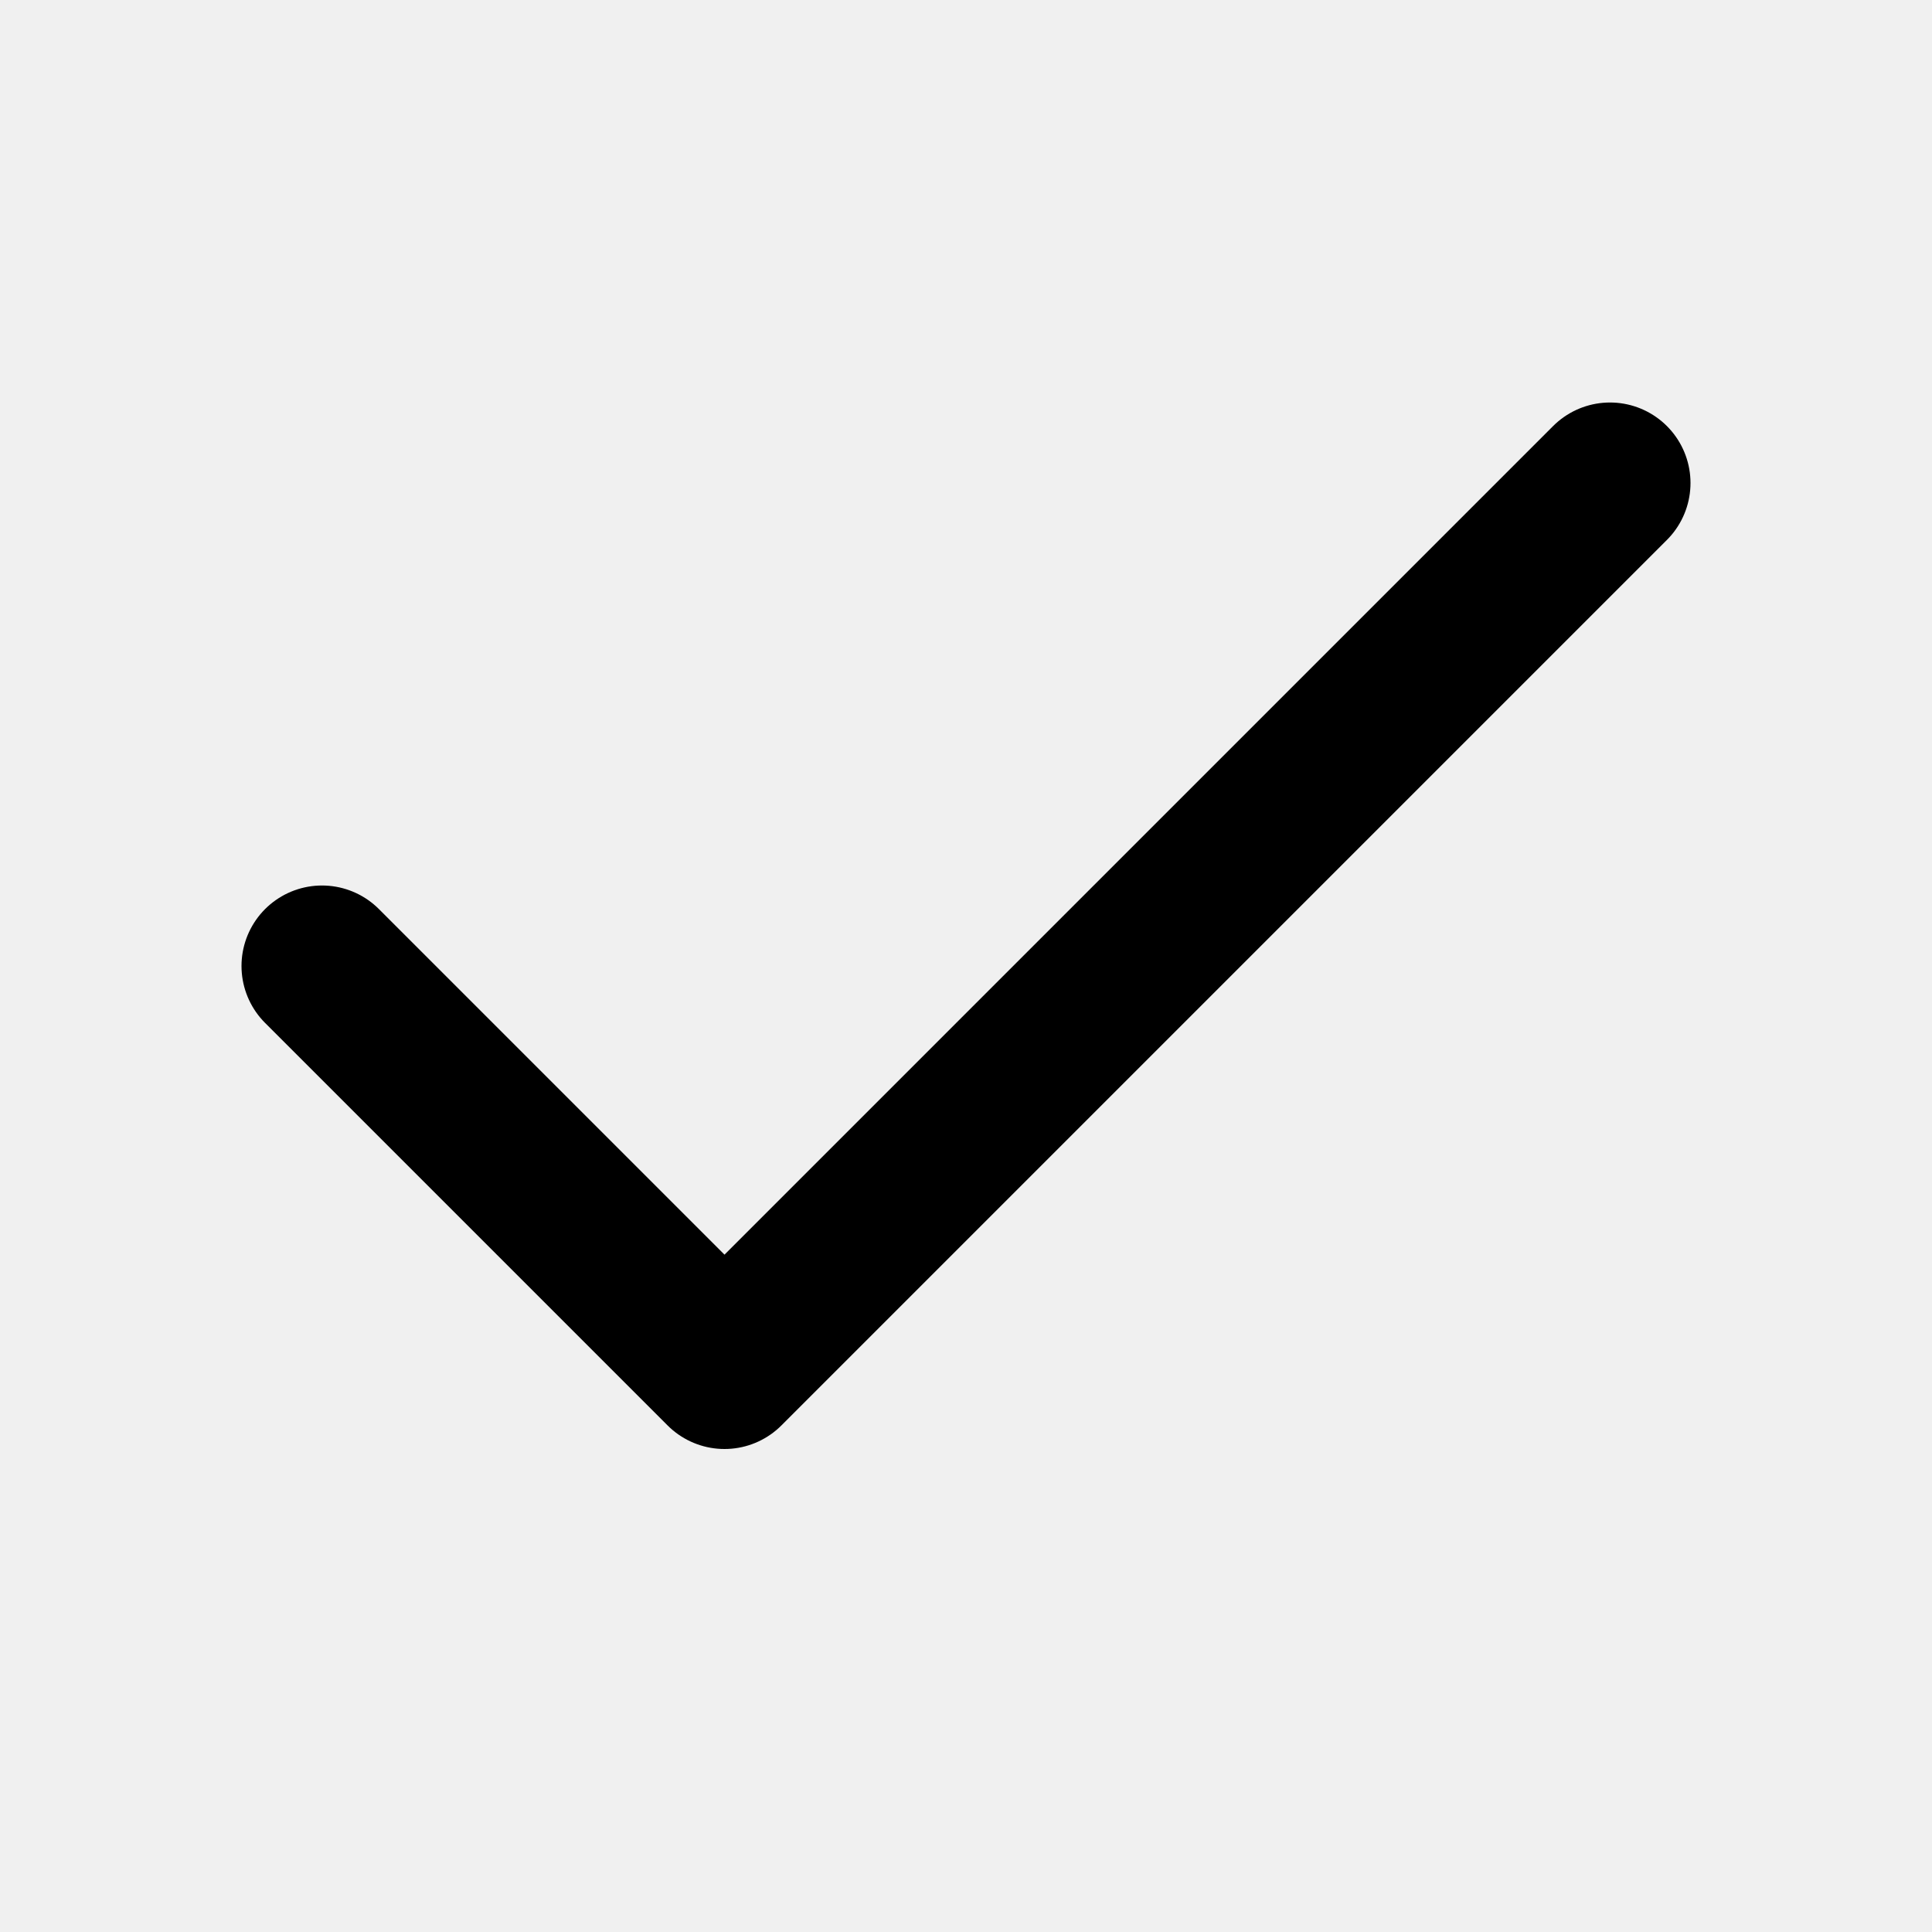
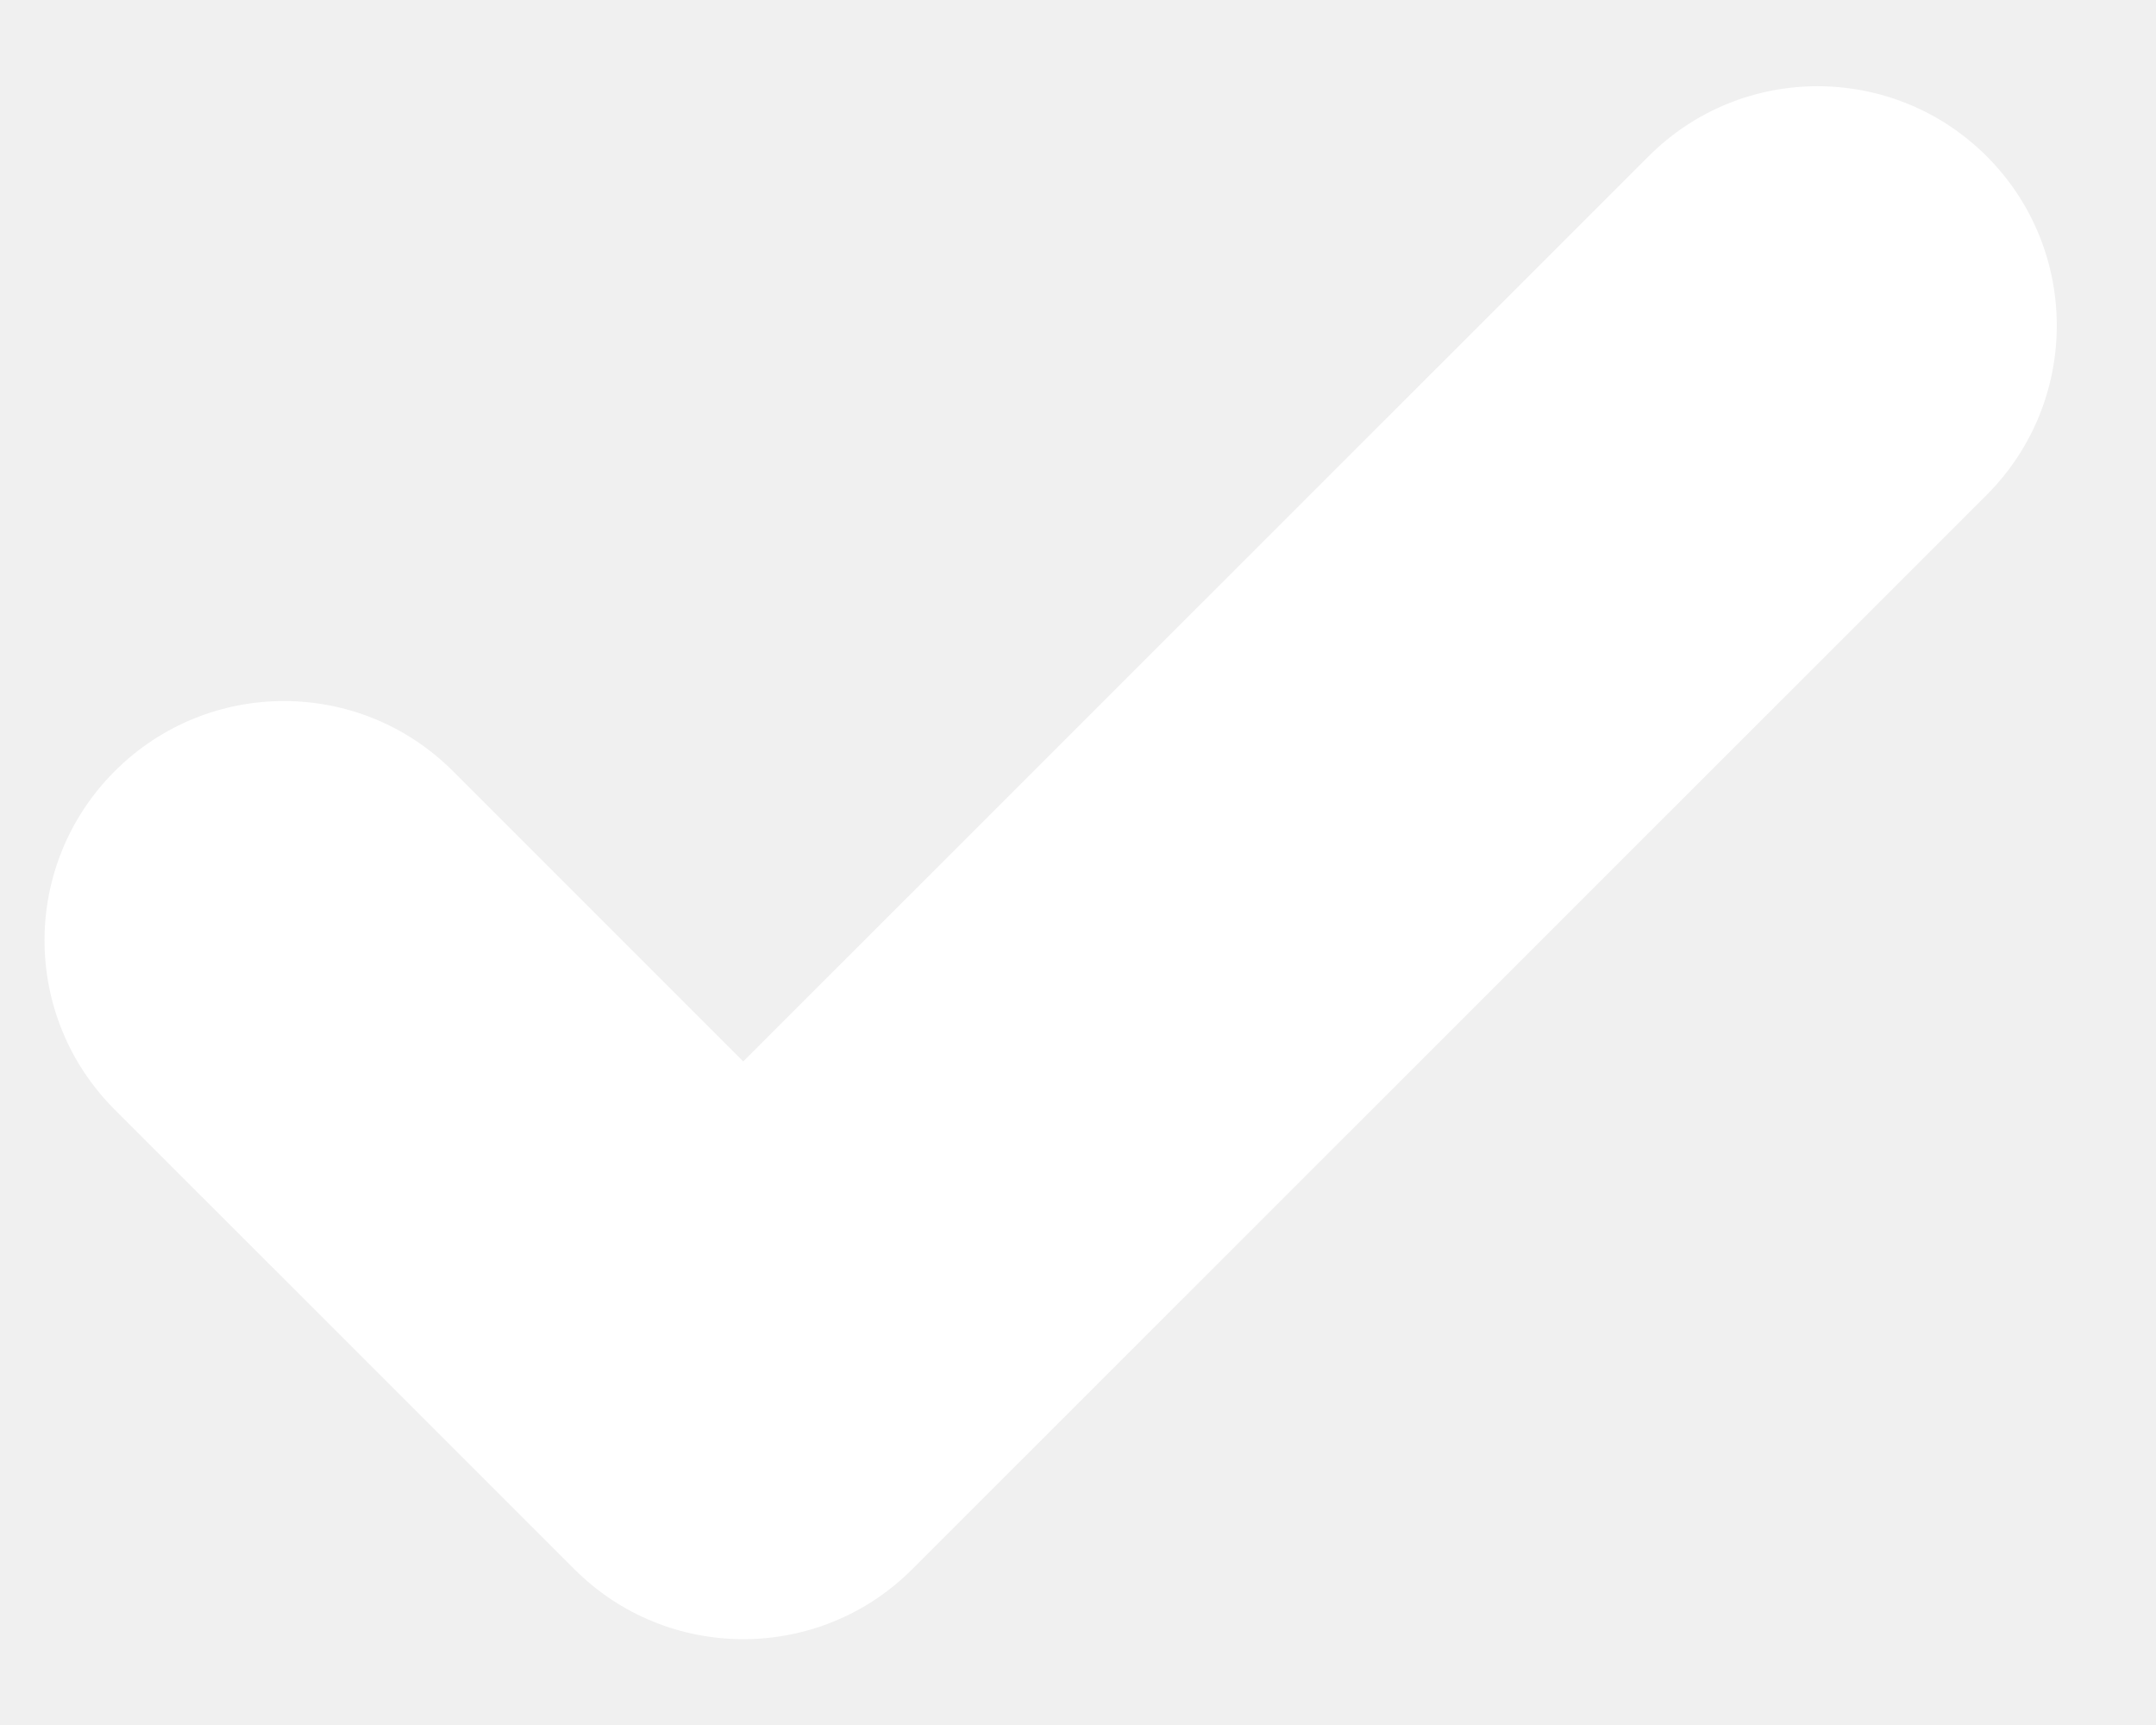
- <svg xmlns="http://www.w3.org/2000/svg" width="20" height="20" viewBox="0 0 24 24" fill="none" stroke="#000000" stroke-width="2" stroke-linecap="round" stroke-linejoin="round" class="lucide lucide-check preview-icon">
-   <path d="M20 6 9 17l-5-5" />
+ <svg xmlns="http://www.w3.org/2000/svg" width="15" height="12" viewBox="0 0 15 12" fill="none">
+   <path fill-rule="evenodd" clip-rule="evenodd" d="M5.171 11.403C4.745 11.403 4.319 11.24 3.995 10.915L0.798 7.719C0.147 7.068 0.147 6.016 0.798 5.365C1.449 4.714 2.501 4.714 3.152 5.365L5.171 7.384L11.469 1.088C12.118 0.437 13.172 0.437 13.823 1.088C14.472 1.738 14.472 2.791 13.823 3.442L6.348 10.915C6.024 11.24 5.598 11.403 5.171 11.403Z" fill="white" />
</svg>
